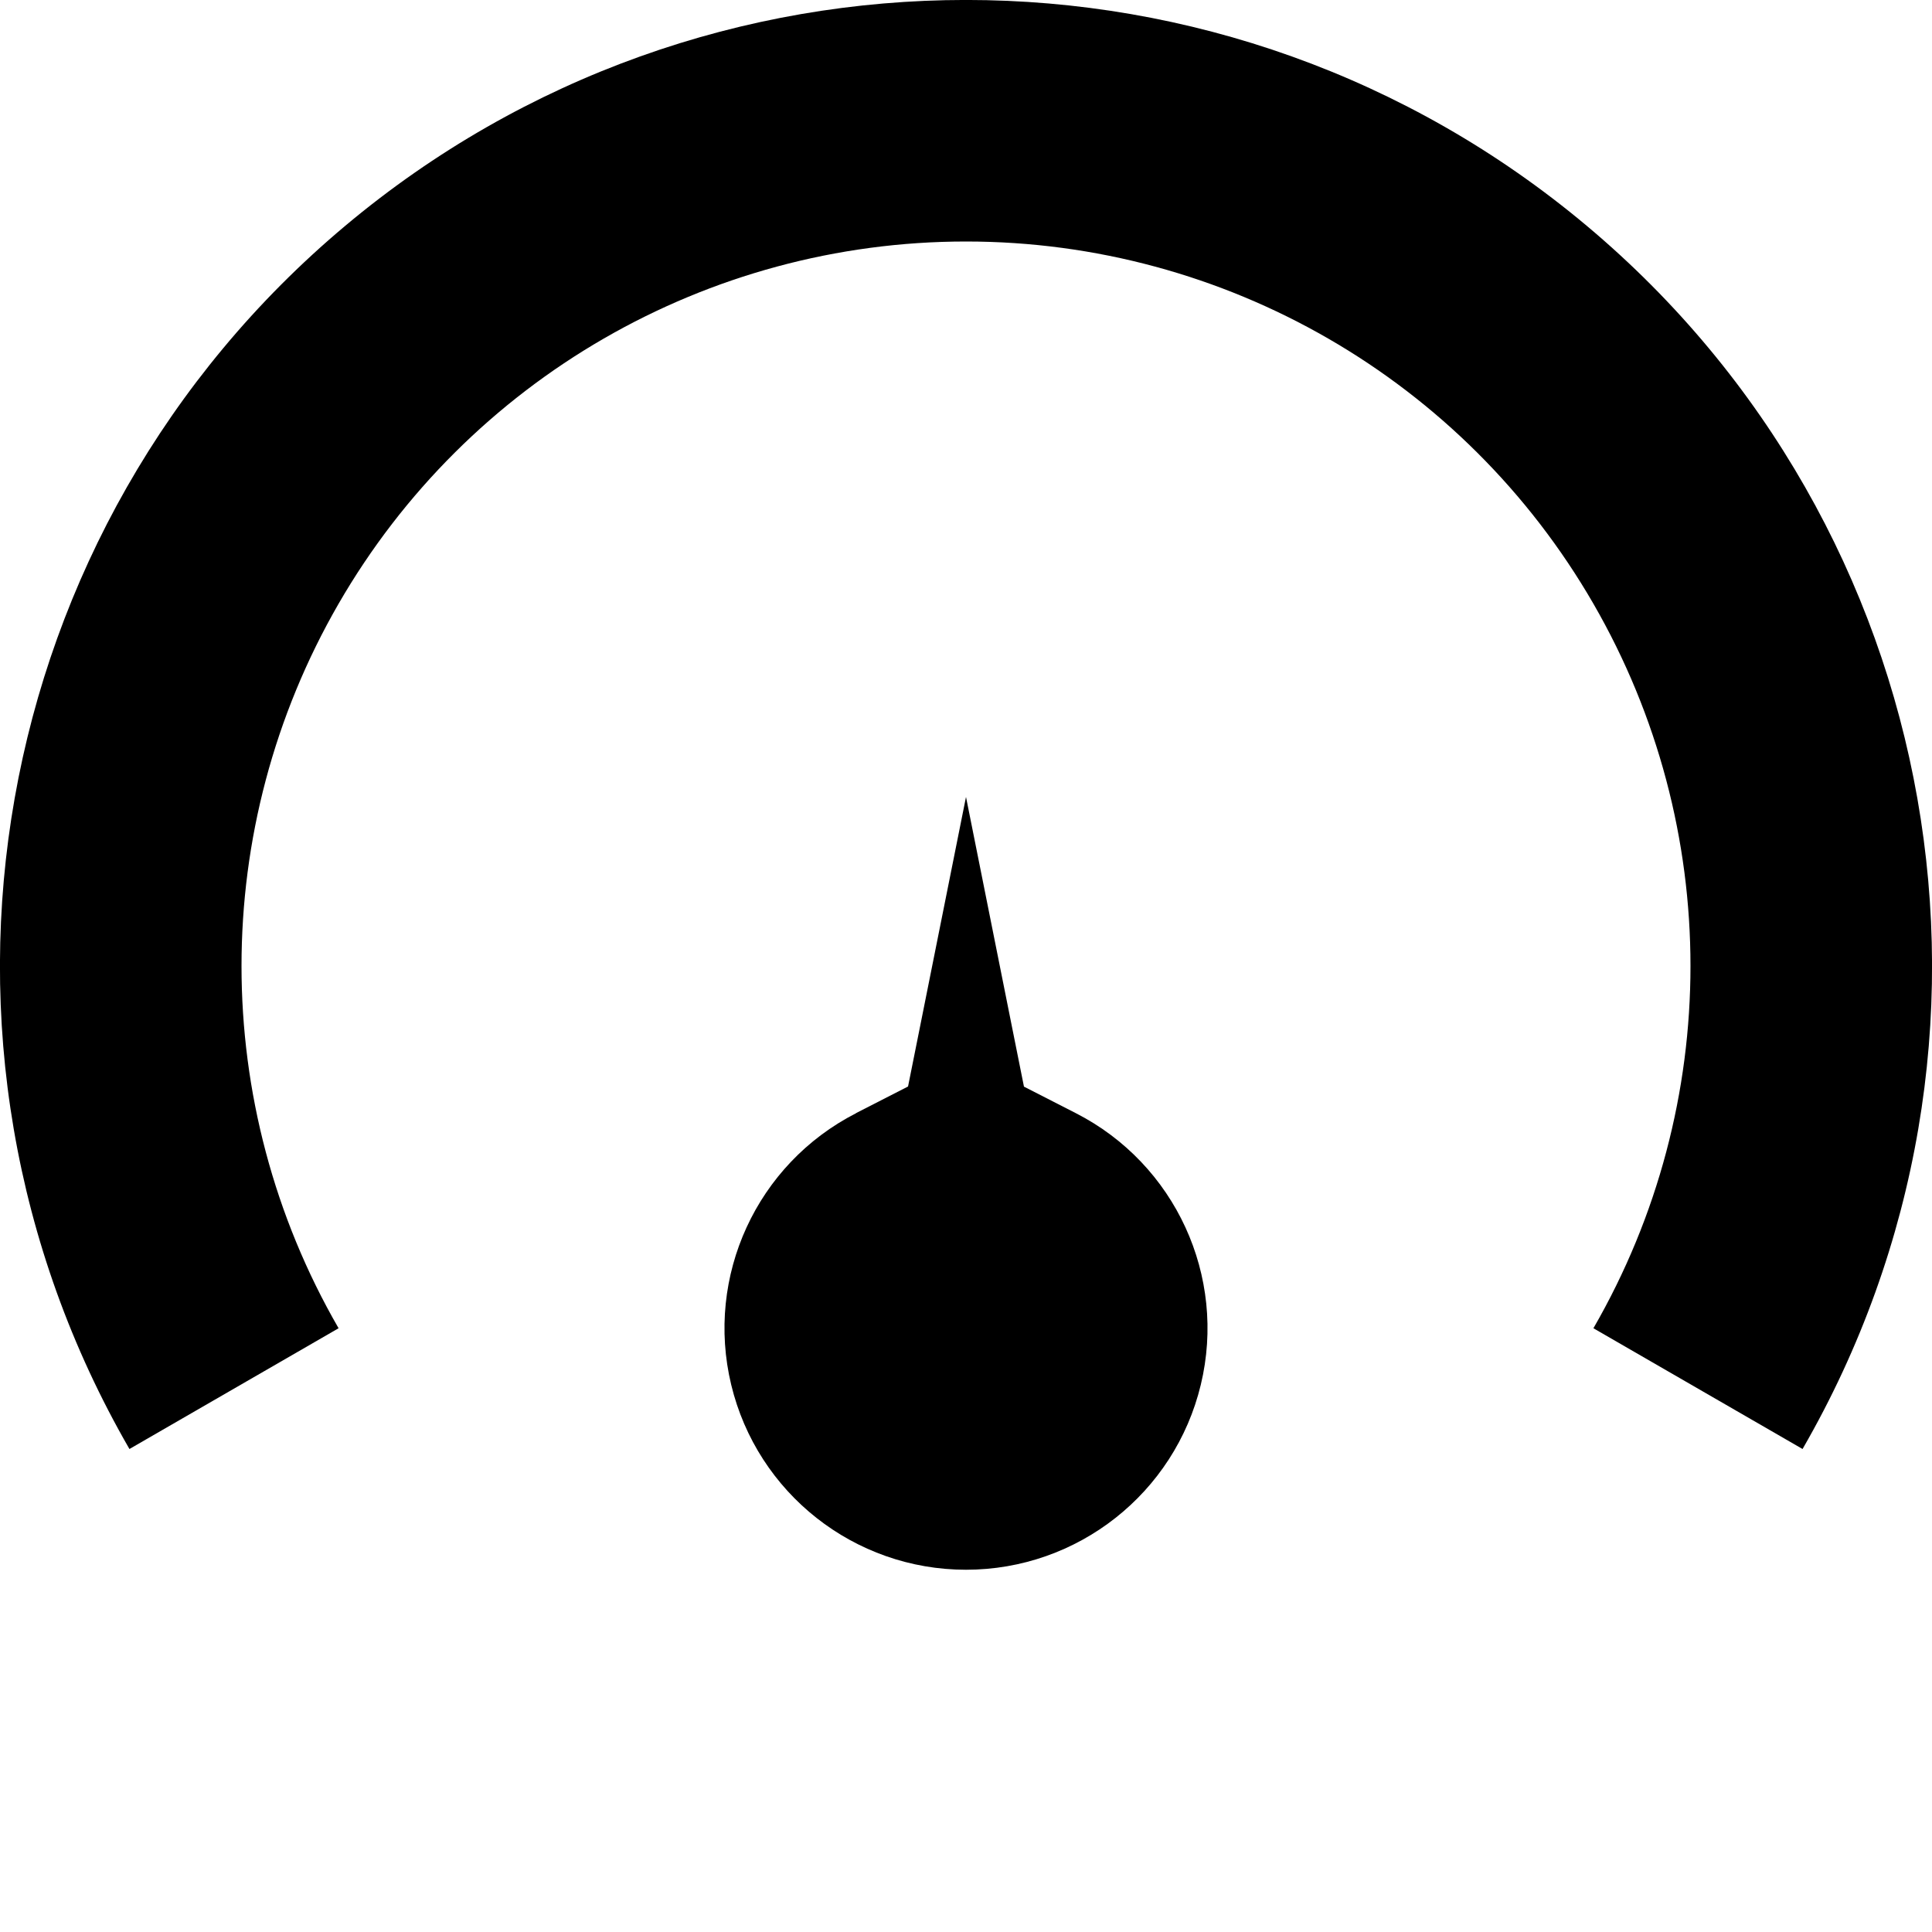
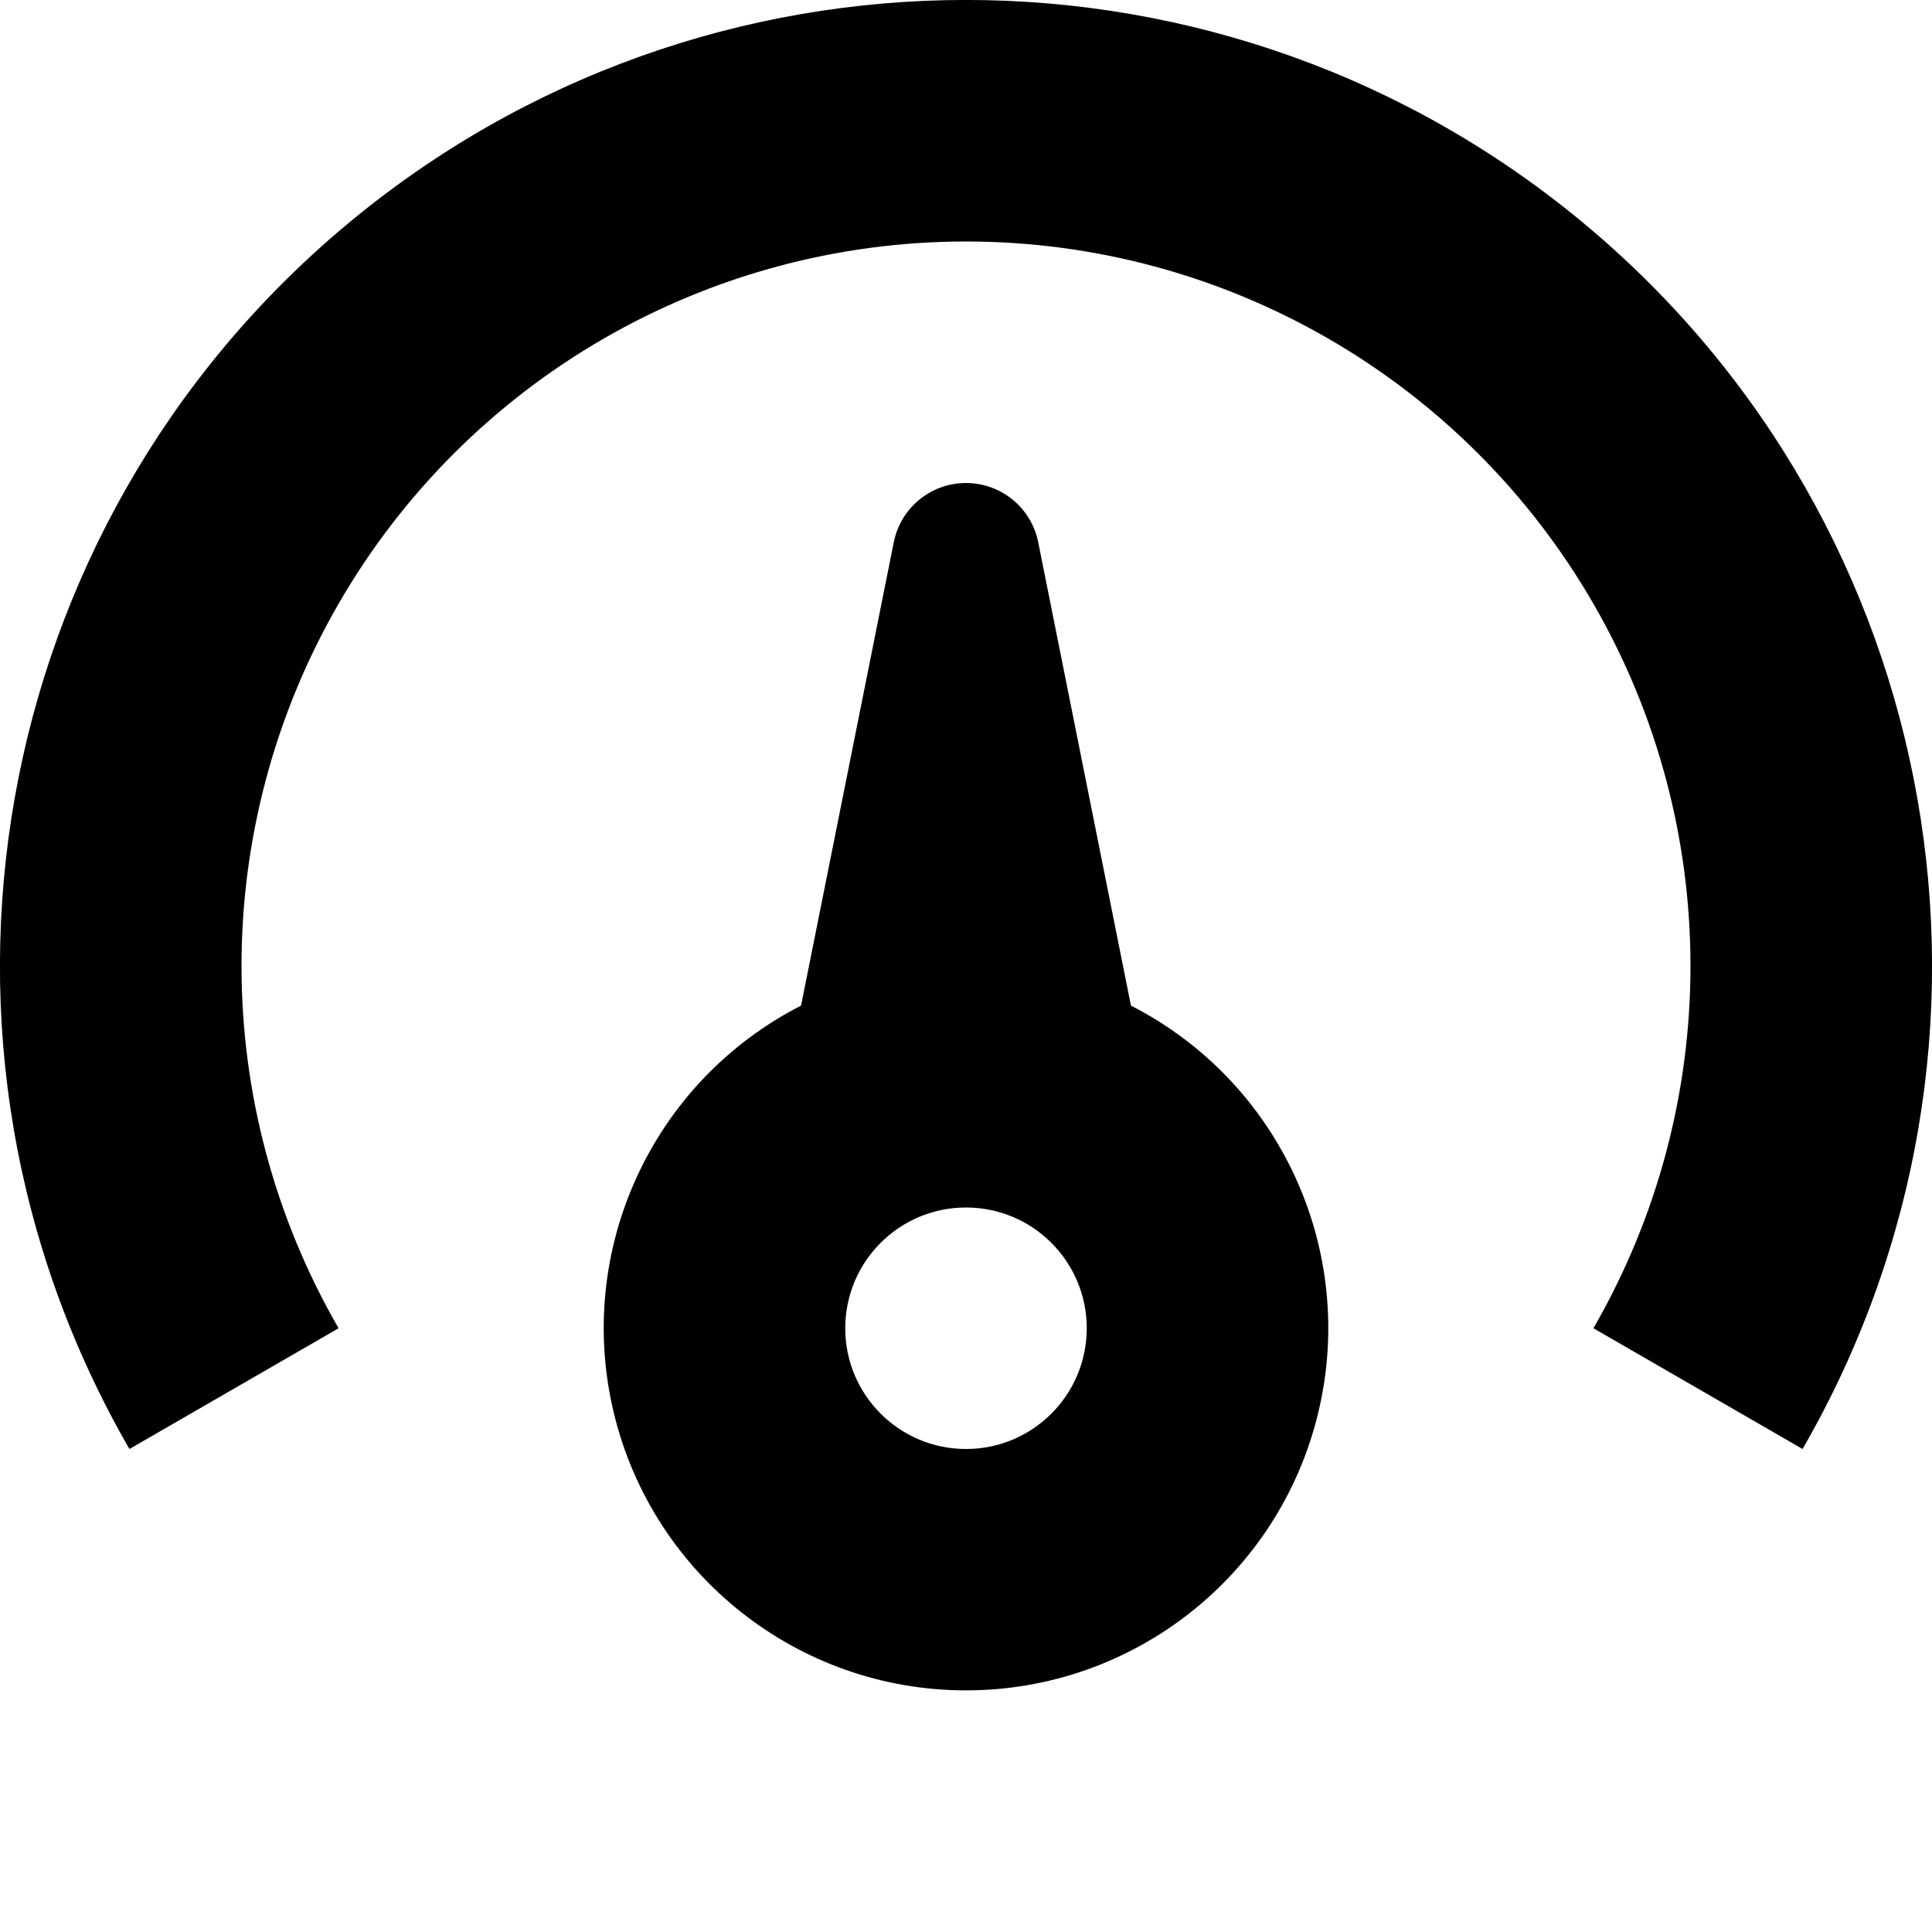
<svg xmlns="http://www.w3.org/2000/svg" width="16" height="16" viewBox="0 0 16 16" fill="currentColor">
-   <mask id="a">
-     <path fill-rule="evenodd" clip-rule="evenodd" d="M8 2a6 6 0 0 0-5.196 9l-1.732 1a8 8 0 1 1 13.856 0l-1.732-1A6 6 0 0 0 8 2z" />
-   </mask>
  <path fill-rule="evenodd" clip-rule="evenodd" d="M8 2a6 6 0 0 0-5.196 9l-1.732 1a8 8 0 1 1 13.856 0l-1.732-1A6 6 0 0 0 8 2z" />
-   <path d="M5 2.804l1 1.732-1-1.732zM8 2v2-2zM2.804 5l1.732 1-1.732-1zm0 6l1 1.732 1.732-1-1-1.732-1.732 1zm-1.732 1L-.66 13l1 1.732 1.732-1-1-1.732zm0-8L-.66 3l1.732 1zM4 1.072L3-.66l1 1.732zm8 0l-1 1.732 1-1.732zM14.928 4l-1.732 1 1.732-1zm0 8l-1 1.732 1.732 1 1-1.732-1.732-1zm-1.732-1l-1.732-1-1 1.732 1.732 1 1-1.732zm0-6l1.732-1-1.732 1zM11 2.804l1-1.732-1 1.732zM6 4.536A4 4 0 0 1 8 4V0a8 8 0 0 0-4 1.072l2 3.464zM4.536 6A4 4 0 0 1 6 4.536L4 1.072A8 8 0 0 0 1.072 4l3.464 2zM4 8a4 4 0 0 1 .536-2L1.072 4A8 8 0 0 0 0 8h4zm.536 2A4 4 0 0 1 4 8H0a8 8 0 0 0 1.072 4l3.464-2zm-2.464 3.732l1.732-1-2-3.464-1.732 1 2 3.464zM-2 8a10 10 0 0 0 1.34 5l3.464-2A6 6 0 0 1 2 8h-4zm1.34-5A10 10 0 0 0-2 8h4a6 6 0 0 1 .804-3L-.66 3zM3-.66A10 10 0 0 0-.66 3l3.464 2A6 6 0 0 1 5 2.804L3-.66zM8-2A10 10 0 0 0 3-.66l2 3.464A6 6 0 0 1 8 2v-4zm5 1.34A10 10 0 0 0 8-2v4a6 6 0 0 1 3 .804L13-.66zM16.66 3A10 10 0 0 0 13-.66l-2 3.464A6 6 0 0 1 13.196 5l3.464-2zM18 8a10 10 0 0 0-1.34-5l-3.464 2A6 6 0 0 1 14 8h4zm-1.34 5A10 10 0 0 0 18 8h-4a6 6 0 0 1-.804 3l3.464 2zm-4.464-.268l1.732 1 2-3.464-1.732-1-2 3.464zM12 8a4 4 0 0 1-.536 2l3.464 2A8 8 0 0 0 16 8h-4zm-.536-2A4 4 0 0 1 12 8h4a8 8 0 0 0-1.072-4l-3.464 2zM10 4.536A4 4 0 0 1 11.464 6l3.464-2A8 8 0 0 0 12 1.072l-2 3.464zM8 4a4 4 0 0 1 2 .536l2-3.464A8 8 0 0 0 8 0v4z" mask="url(#a)" />
-   <path d="M7.09 9.218l.43-.22.095-.474L8 6.6l.385 1.925.095.474.43.22a2 2 0 1 1-1.82 0z" />
+   <path fill-rule="evenodd" clip-rule="evenodd" d="M8 4a.61.61 0 0 0-.598.49l-.768 3.838a3 3 0 1 0 2.732 0L8.598 4.49A.61.61 0 0 0 8 4zm1 7a1 1 0 1 1-2 0 1 1 0 0 1 2 0z" />
</svg>
